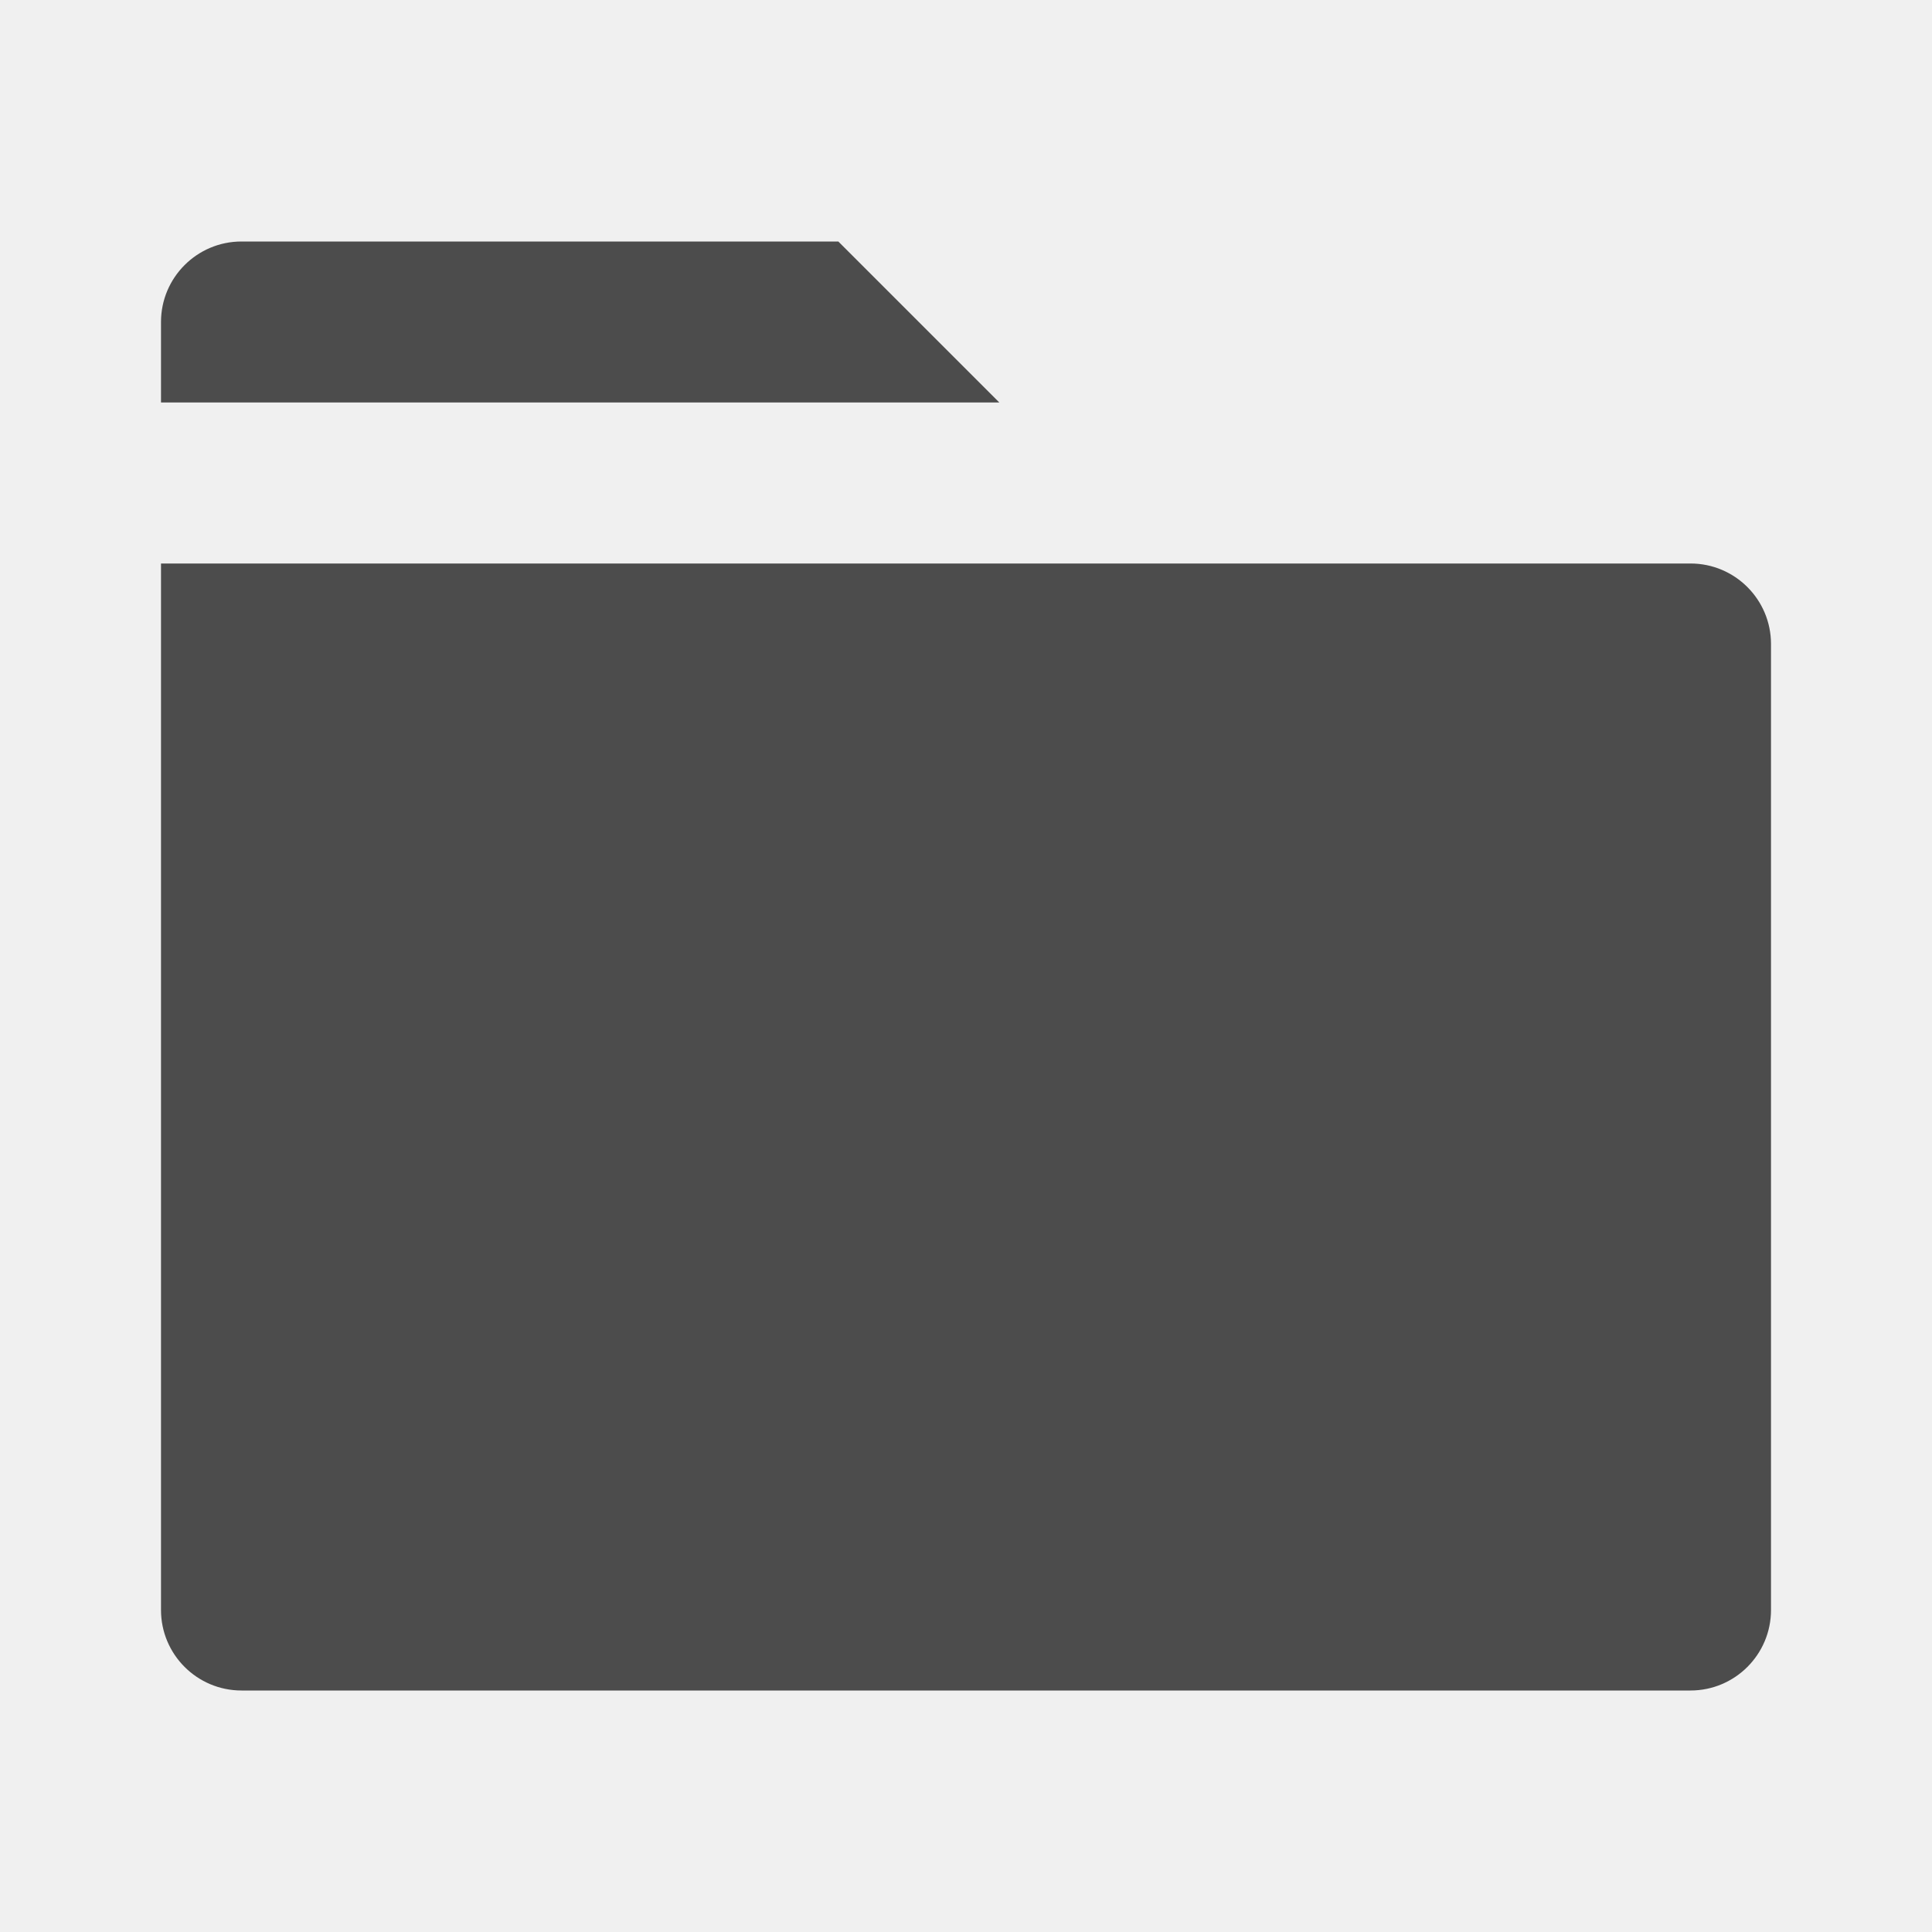
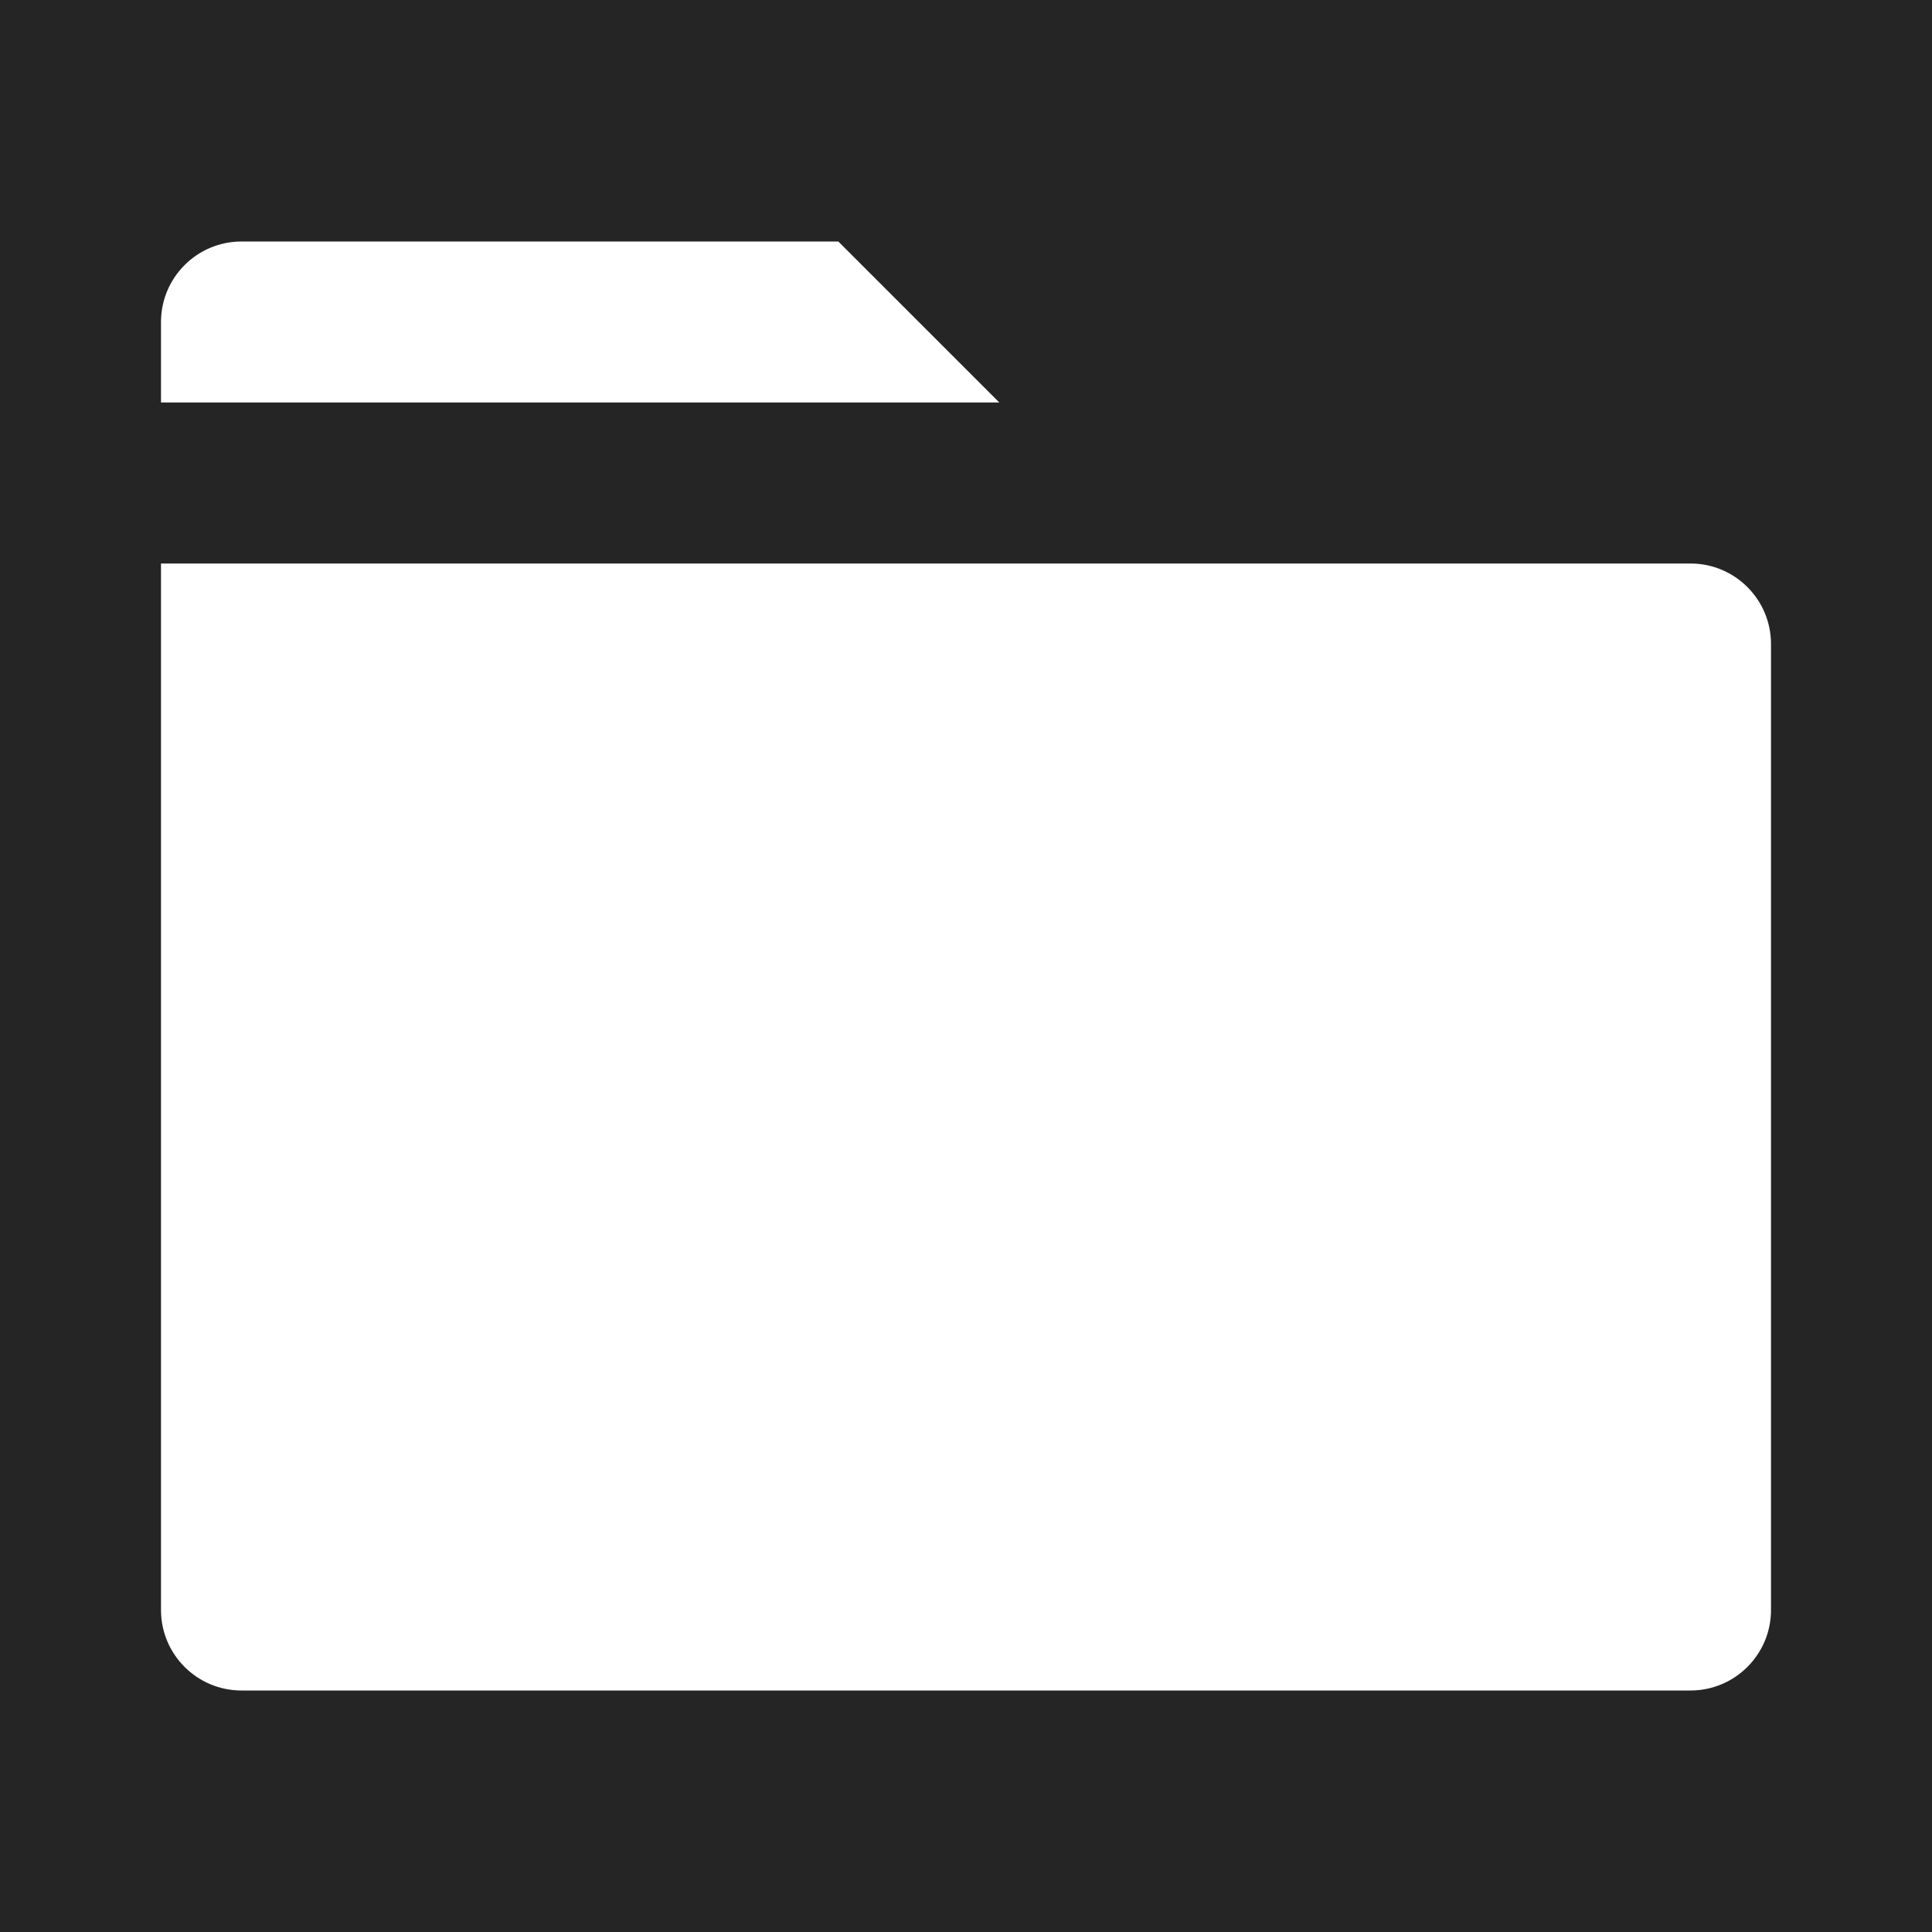
- <svg xmlns="http://www.w3.org/2000/svg" viewBox="0 0 24 24" fill="rgba(0,0,0,0.68)">
+ <svg xmlns="http://www.w3.org/2000/svg" viewBox="0 0 24 24" fill="#FFFFFF">
+   <rect width="24" height="24" fill="#252526" x="0" y="0" />
  <path d="M22 8V20C22 20.552 21.552 21 21 21H3C2.448 21 2 20.552 2 20V7H21C21.552 7 22 7.448 22 8ZM12.414 5H2V4C2 3.448 2.448 3 3 3H10.414L12.414 5Z" />
</svg>
